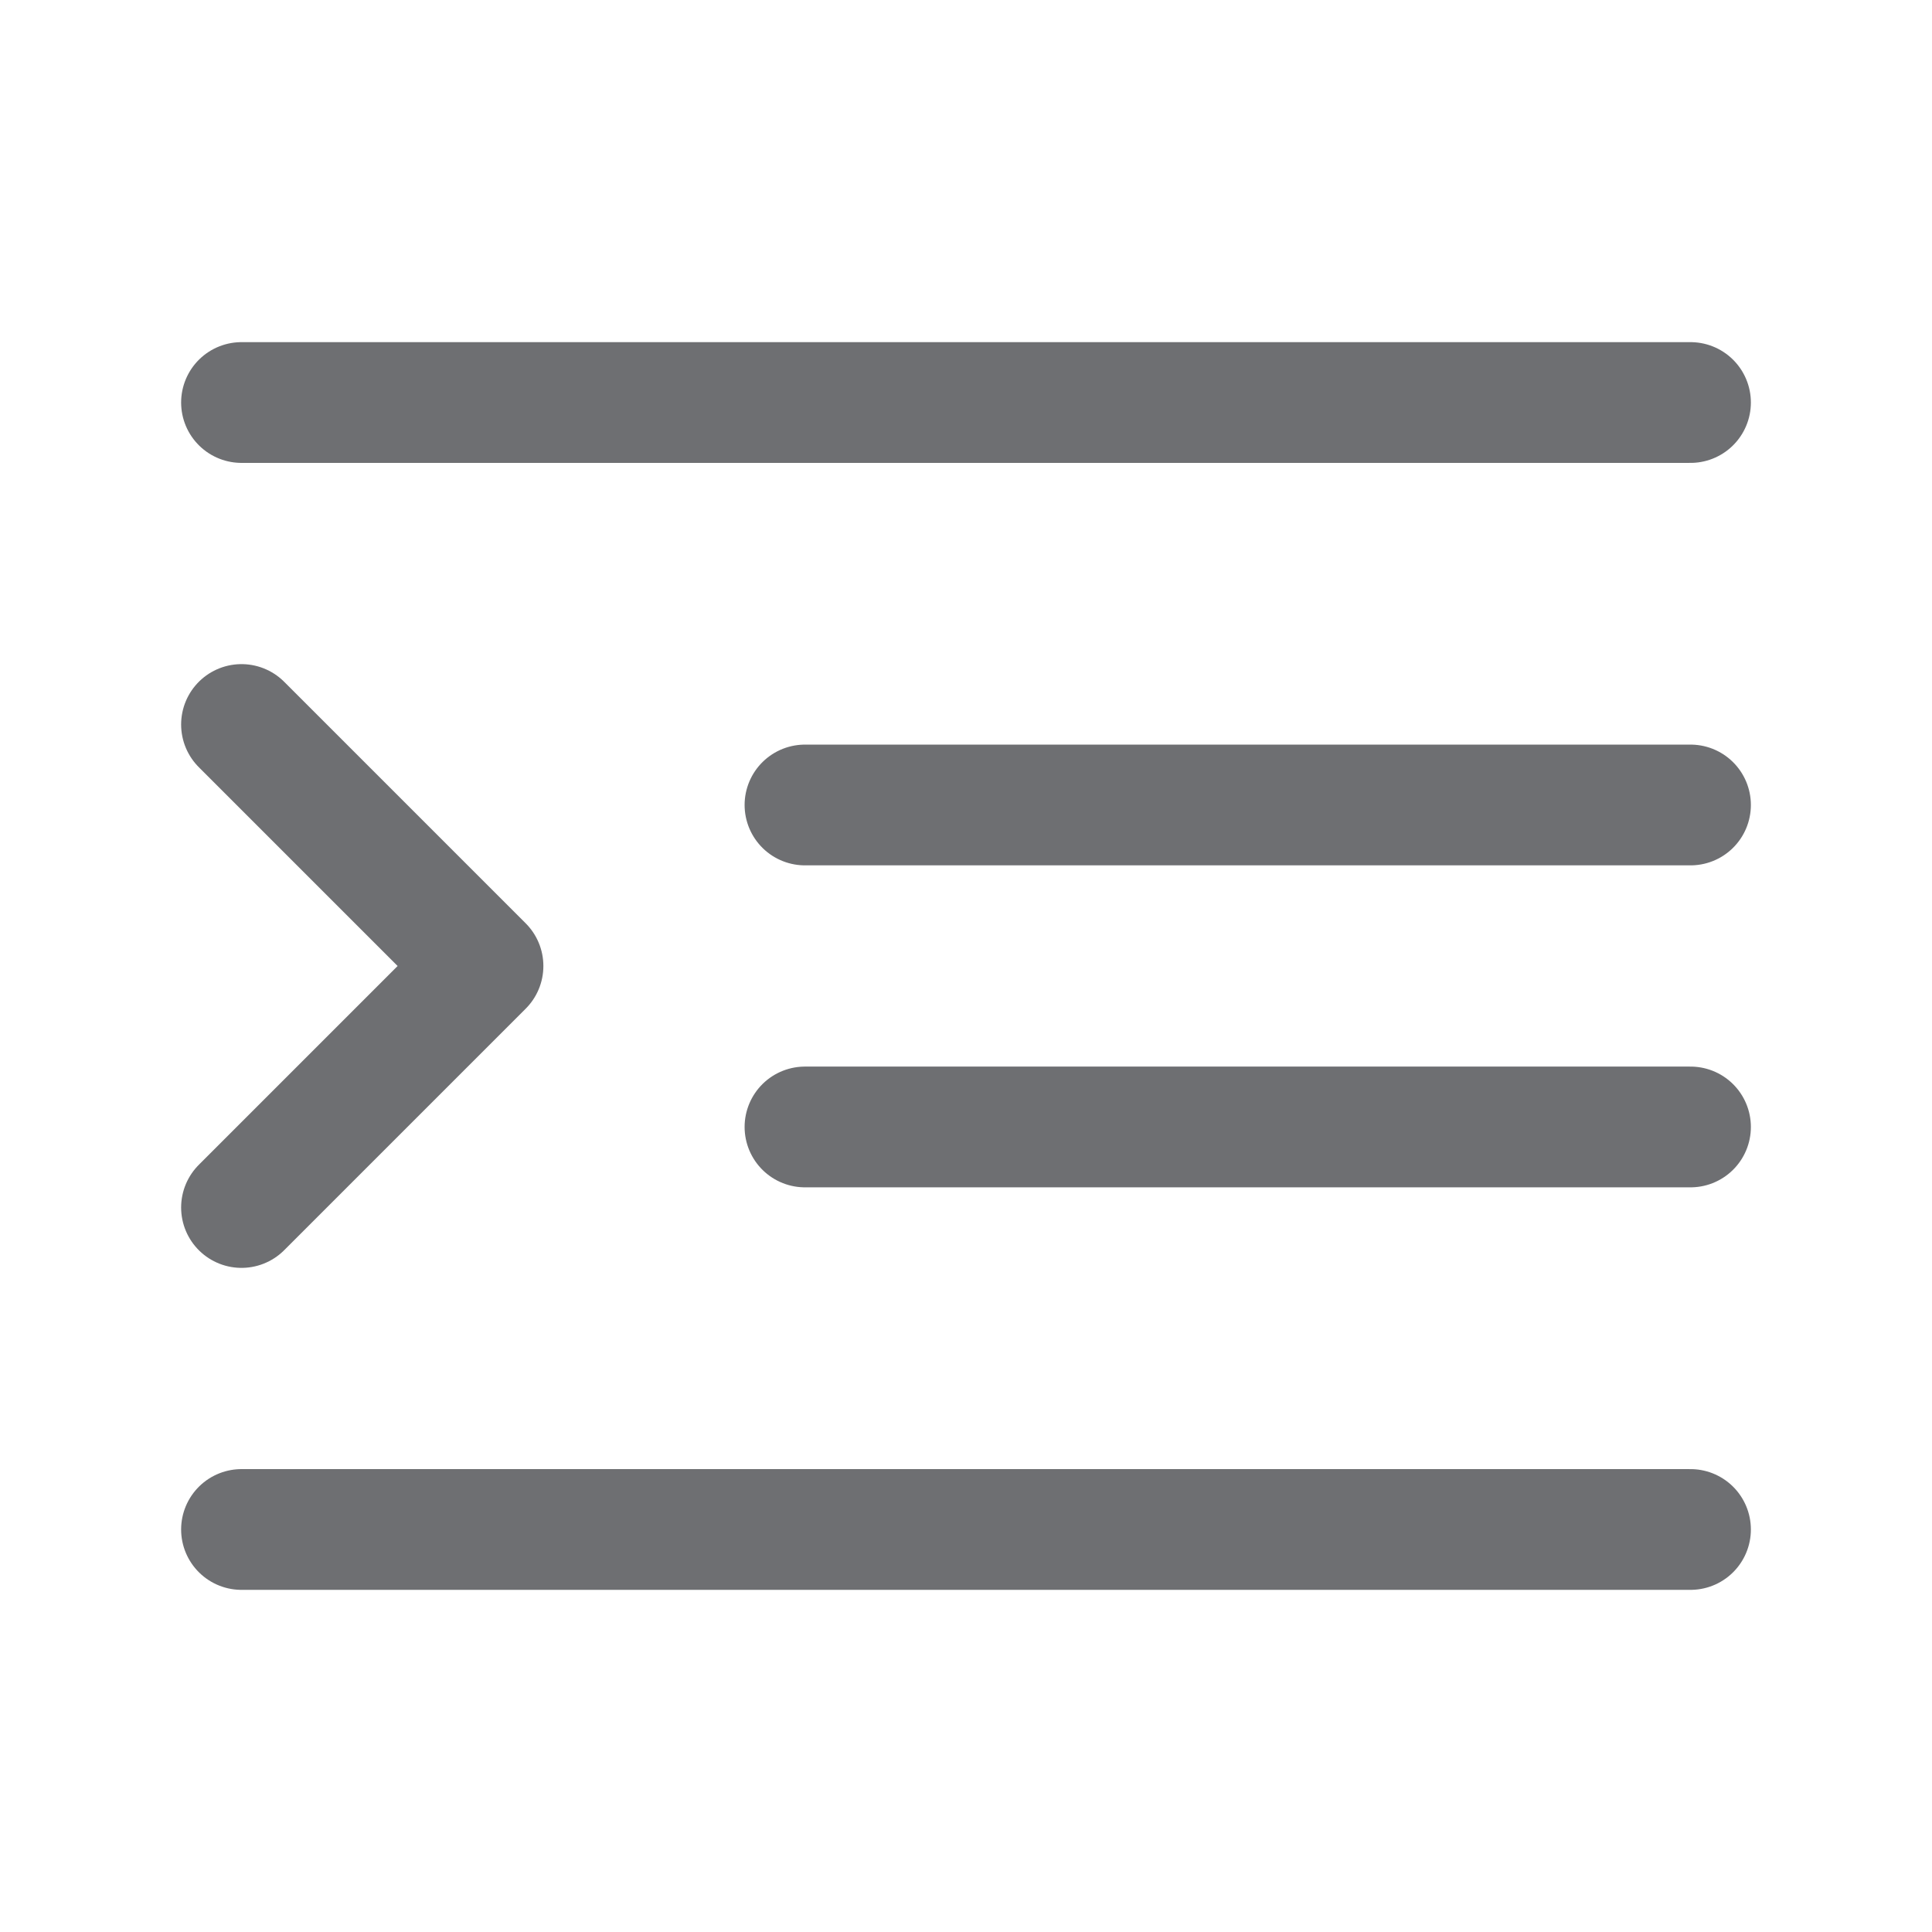
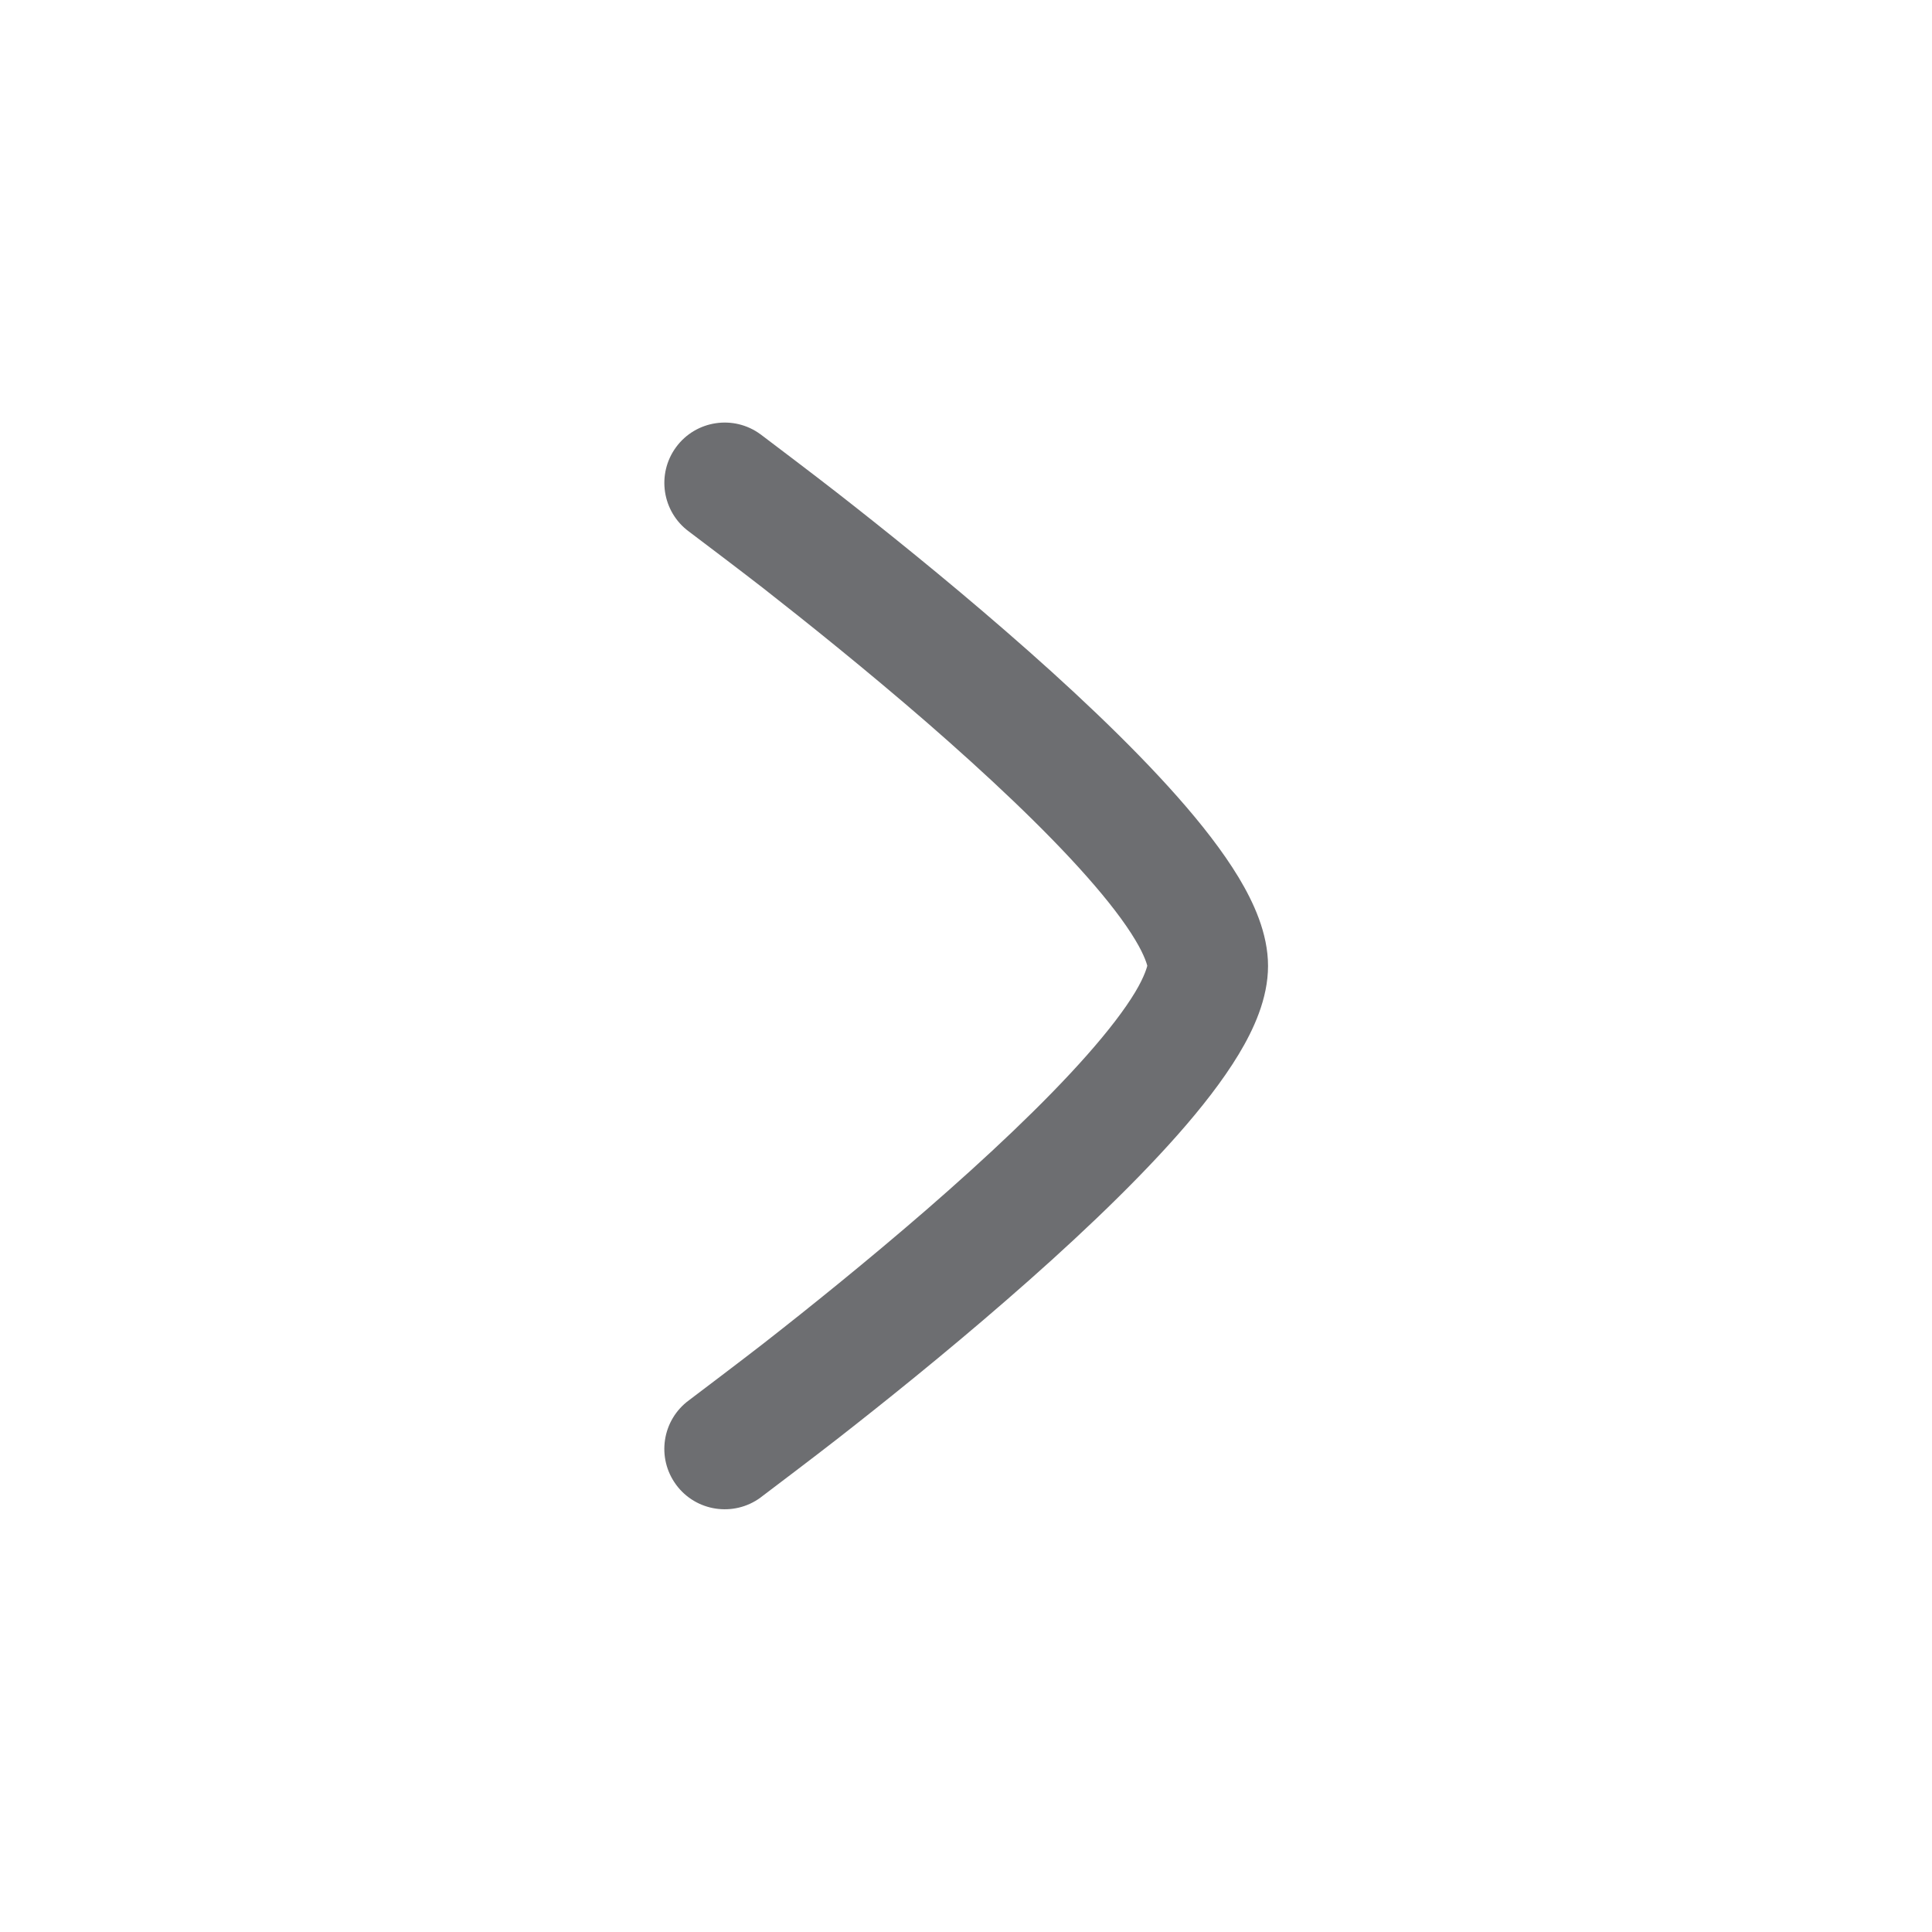
- <svg xmlns="http://www.w3.org/2000/svg" width="32" height="32" viewBox="0 0 32 32" fill="none">
-   <path d="M4 6.667H28M13.333 13.333H28M13.333 18.666H28M4 25.333H28M4 12L8 16L4 20" stroke="#6E6F72" stroke-width="2" stroke-linecap="round" stroke-linejoin="round" />
+ <svg xmlns="http://www.w3.org/2000/svg" width="24" height="24" viewBox="0 0 24 24" fill="none">
+   <path d="M8.558 17.395C8.719 17.273 9.201 16.909 9.479 16.693C10.035 16.259 10.774 15.665 11.511 15.026C12.251 14.383 12.973 13.707 13.503 13.107C13.769 12.806 13.971 12.542 14.102 12.324C14.226 12.118 14.252 11.997 14.252 11.997C14.252 11.997 14.226 11.88 14.102 11.675C13.971 11.456 13.769 11.192 13.503 10.891C12.973 10.291 12.251 9.616 11.511 8.972C10.774 8.333 10.035 7.74 9.479 7.305C9.201 7.089 8.72 6.725 8.558 6.603C8.225 6.358 8.153 5.888 8.399 5.554C8.644 5.221 9.114 5.15 9.447 5.395L9.45 5.397C9.619 5.525 10.118 5.902 10.401 6.123C10.97 6.567 11.731 7.177 12.494 7.84C13.254 8.499 14.032 9.225 14.627 9.898C14.924 10.234 15.19 10.574 15.387 10.9C15.571 11.206 15.752 11.593 15.752 11.999C15.752 12.406 15.571 12.793 15.387 13.098C15.19 13.424 14.924 13.764 14.627 14.1C14.032 14.773 13.254 15.499 12.494 16.158C11.731 16.821 10.97 17.431 10.401 17.875C10.118 18.096 9.619 18.473 9.45 18.601L9.448 18.603C9.114 18.848 8.644 18.777 8.399 18.444C8.153 18.11 8.224 17.641 8.558 17.395Z" fill="#6D6E71" />
</svg>
